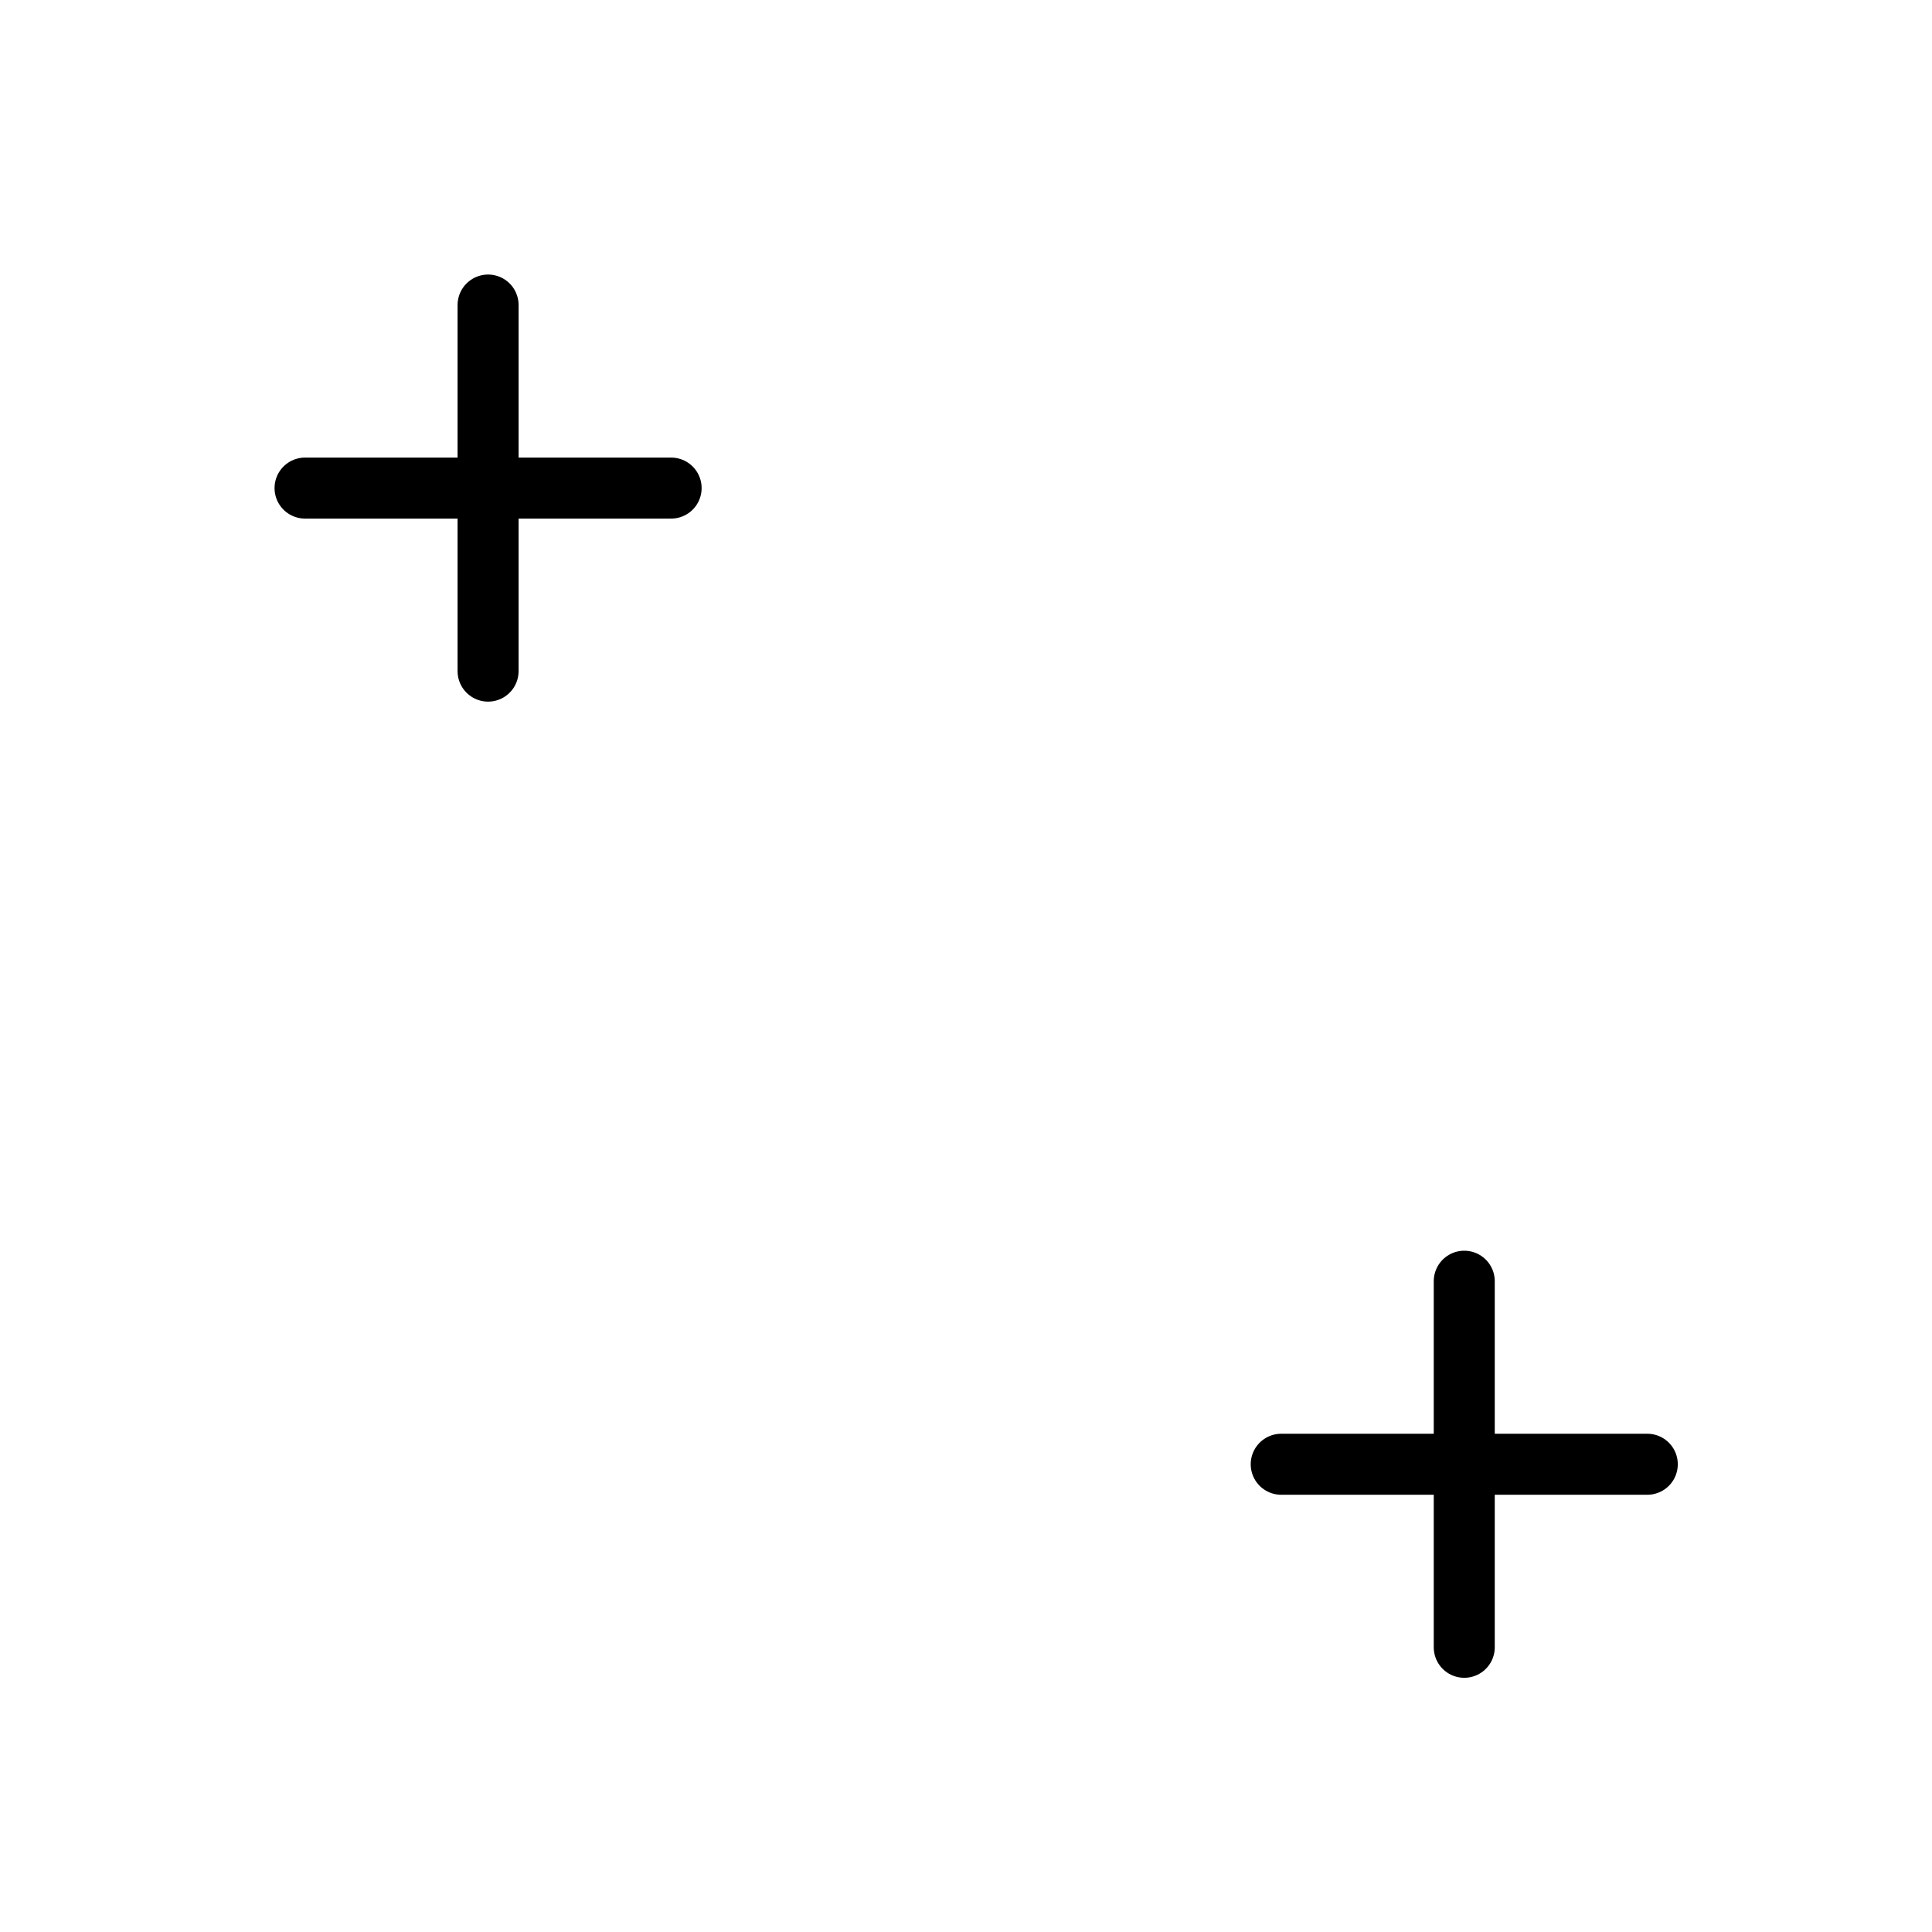
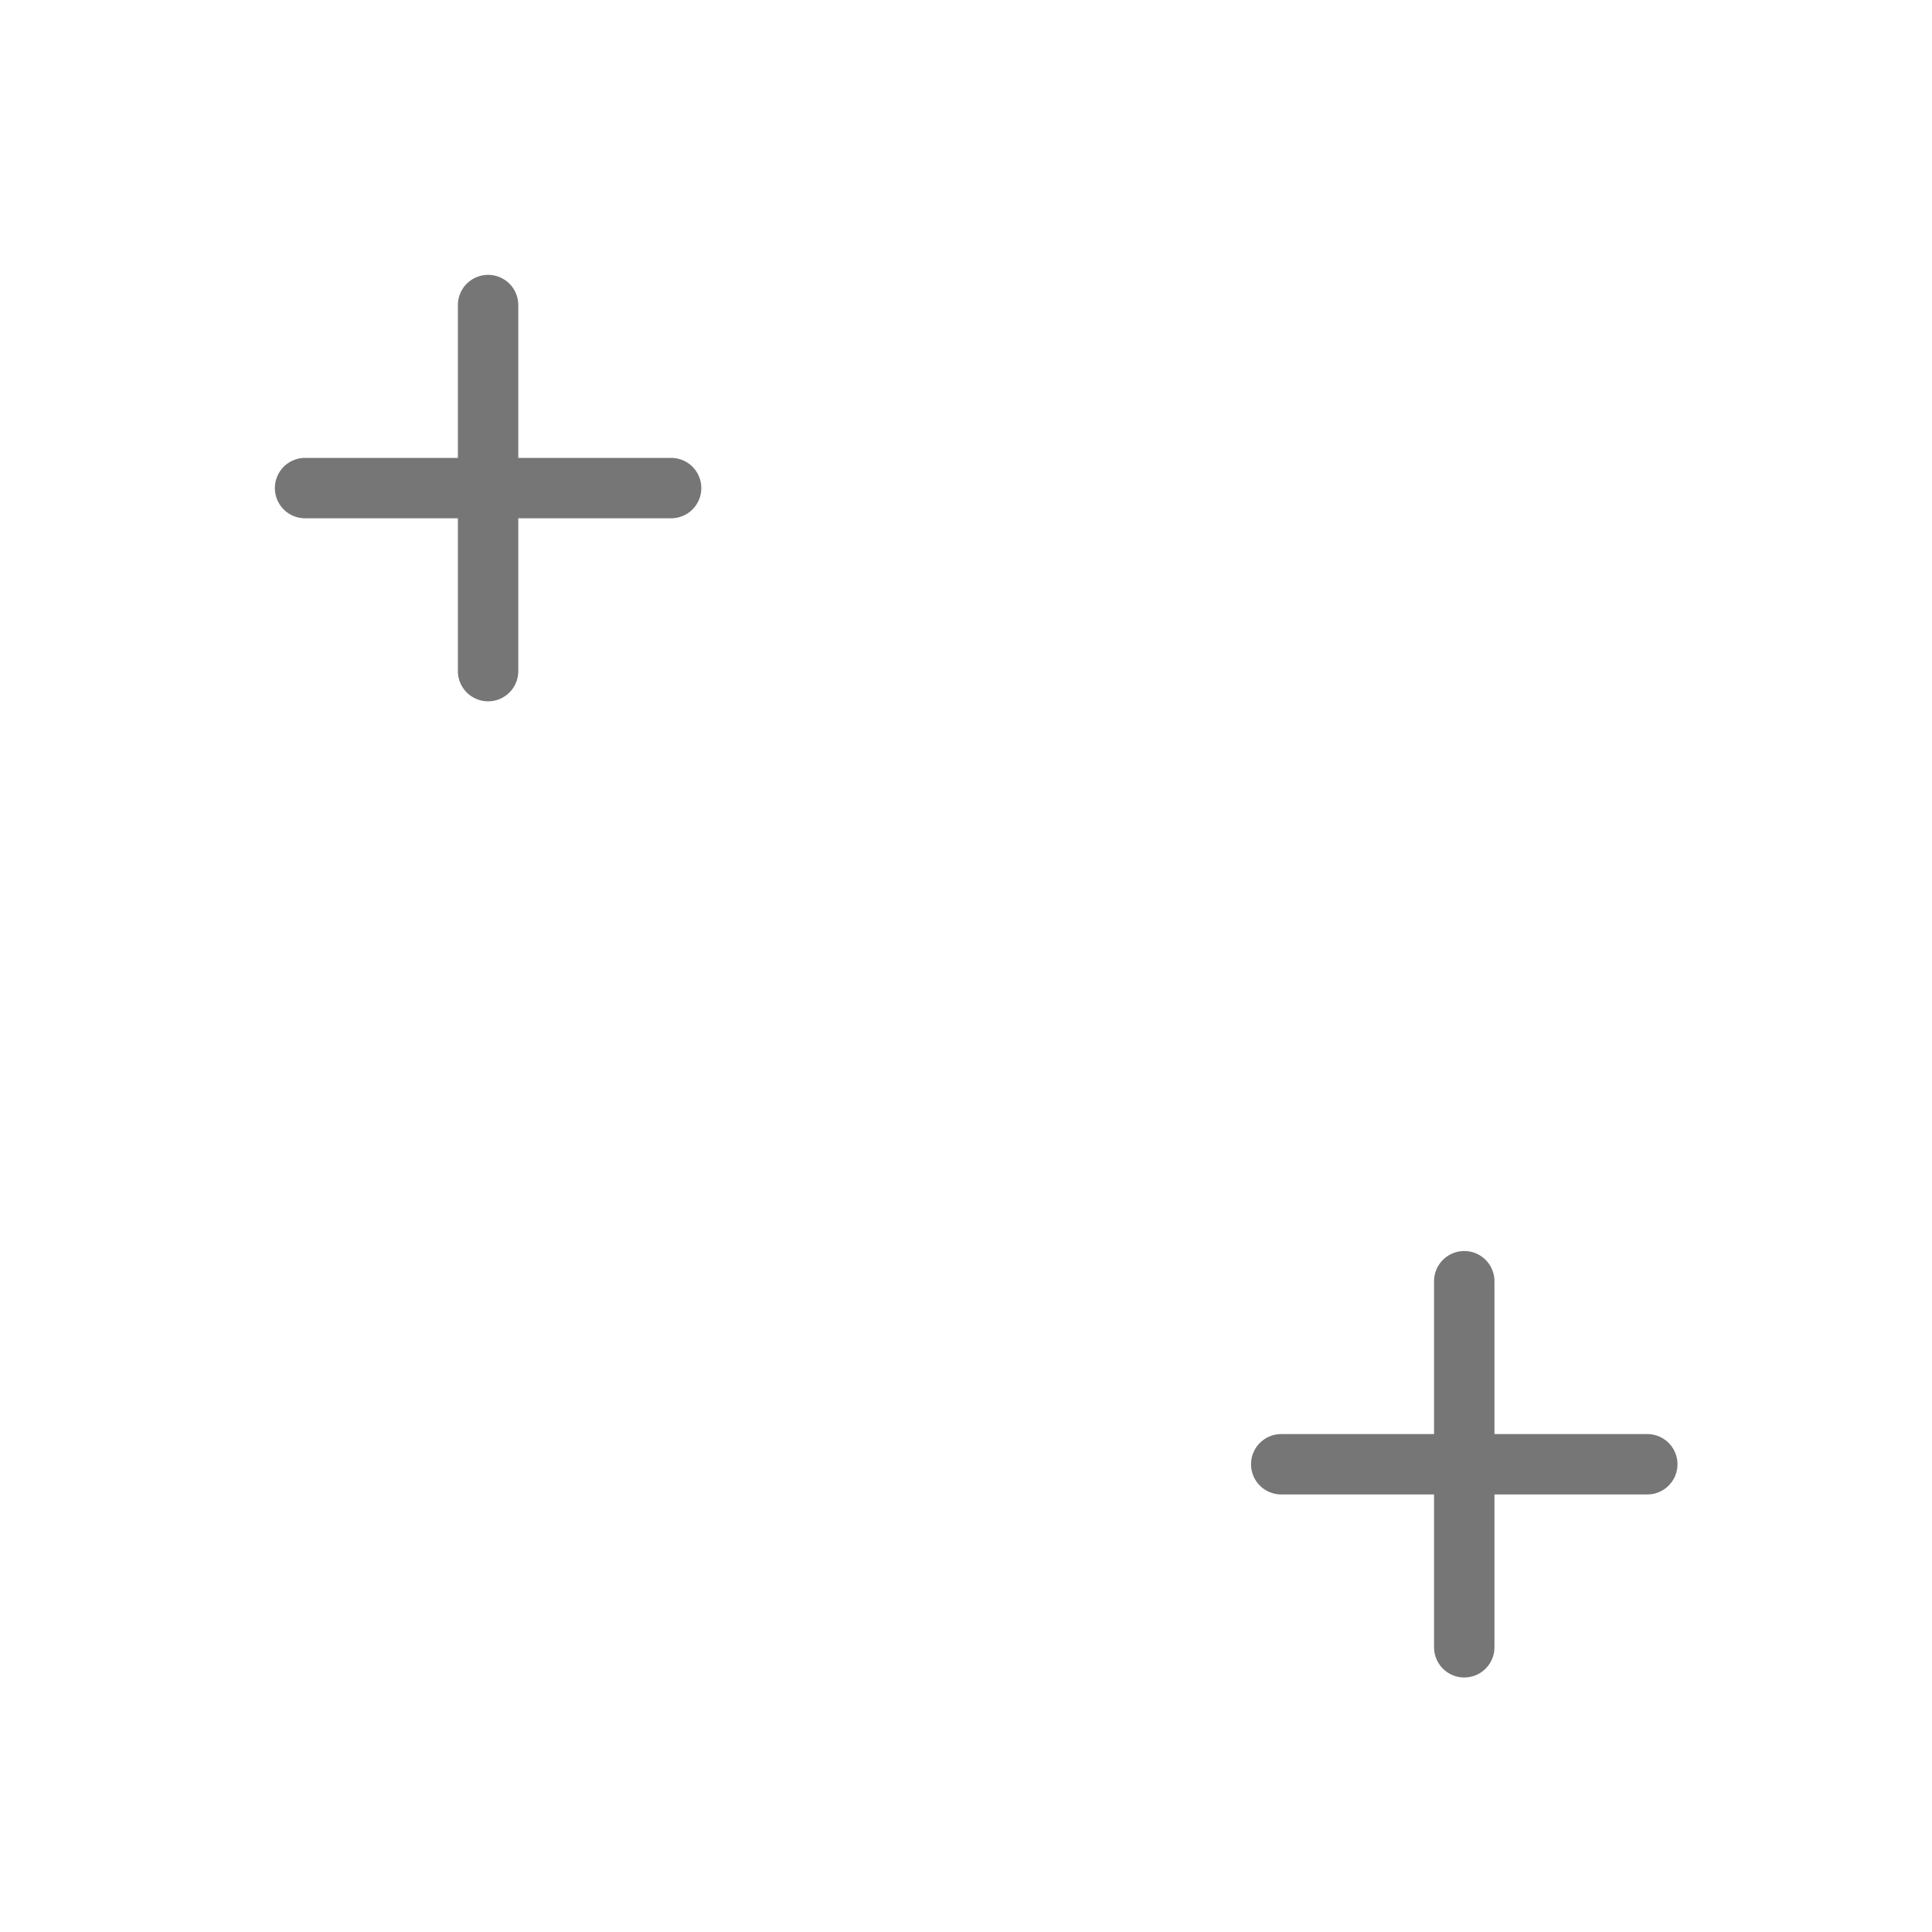
- <svg xmlns="http://www.w3.org/2000/svg" width="76" height="76" preserveAspectRatio="xMidYMid" viewBox="0 0 76 76" style="display:block;animation-play-state:paused">
-   <g transform="scale(0.3)" data-fill="c1" style="animation-play-state:paused">
-     <g data-idx="0" data-dup="" dx="-128" dy="-128" style="transform-origin:64px 64px;animation-timing-function:linear;animation-play-state:paused;animation-name:static-41893a25-f1d5-43e6-8b10-fc0d4c9d711e;animation-iteration-count:infinite;animation-fill-mode:forwards;animation-duration:1s">
-       <g transform="translate(-128,-128)" style="animation-play-state:paused">
-         <g data-fill="c1" style="animation-play-state:paused">
-           <line fill="#cecece" stroke="#cecece" stroke-width="8" stroke-linecap="round" stroke-linejoin="round" stroke-miterlimit="10" x1="192" y1="168" x2="192" y2="216" data-stroke="c1" style="stroke:rgb(0, 0, 0);animation-play-state:paused" />
-           <line fill="#cecece" stroke="#cecece" stroke-width="8" stroke-linecap="round" stroke-linejoin="round" stroke-miterlimit="10" x1="168" y1="192" x2="216" y2="192" data-stroke="c1" style="stroke:rgb(0, 0, 0);animation-play-state:paused" />
-         </g>
-       </g>
-     </g>
-     <g data-idx="0" data-dup="" dx="128" dy="-128" style="transform-origin:320px 64px;animation-timing-function:linear;animation-play-state:paused;animation-name:static-41893a25-f1d5-43e6-8b10-fc0d4c9d711e;animation-iteration-count:infinite;animation-fill-mode:forwards;animation-duration:1s">
-       <g transform="translate(128,-128)" style="animation-play-state:paused">
-         <g data-fill="c1" style="animation-play-state:paused">
-           <line fill="#cecece" stroke="#cecece" stroke-width="8" stroke-linecap="round" stroke-linejoin="round" stroke-miterlimit="10" x1="192" y1="168" x2="192" y2="216" data-stroke="c1" style="stroke:rgb(0, 0, 0);animation-play-state:paused" />
-           <line fill="#cecece" stroke="#cecece" stroke-width="8" stroke-linecap="round" stroke-linejoin="round" stroke-miterlimit="10" x1="168" y1="192" x2="216" y2="192" data-stroke="c1" style="stroke:rgb(0, 0, 0);animation-play-state:paused" />
-         </g>
-       </g>
-     </g>
-     <g data-idx="1" data-dup="" dx="-128" dy="-128" style="transform-origin:-64px -64px;animation-timing-function:linear;animation-play-state:paused;animation-name:static-41893a25-f1d5-43e6-8b10-fc0d4c9d711e;animation-iteration-count:infinite;animation-fill-mode:forwards;animation-duration:1s">
-       <g transform="translate(-128,-128)" style="animation-play-state:paused">
-         <g data-fill="c1" style="animation-play-state:paused">
-           <line fill="#cecece" stroke="#cecece" stroke-width="8" stroke-linecap="round" stroke-linejoin="round" stroke-miterlimit="10" x1="64" y1="40" x2="64" y2="88" data-stroke="c1" style="stroke:rgb(0, 0, 0);animation-play-state:paused" />
-           <line fill="#cecece" stroke="#cecece" stroke-width="8" stroke-linecap="round" stroke-linejoin="round" stroke-miterlimit="10" x1="40" y1="64" x2="88" y2="64" data-stroke="c1" style="stroke:rgb(0, 0, 0);animation-play-state:paused" />
-         </g>
-       </g>
-     </g>
-     <g data-idx="1" data-dup="" dx="128" dy="-128" style="transform-origin:192px -64px;animation-timing-function:linear;animation-play-state:paused;animation-name:static-41893a25-f1d5-43e6-8b10-fc0d4c9d711e;animation-iteration-count:infinite;animation-fill-mode:forwards;animation-duration:1s">
-       <g transform="translate(128,-128)" style="animation-play-state:paused">
-         <g data-fill="c1" style="animation-play-state:paused">
-           <line fill="#cecece" stroke="#cecece" stroke-width="8" stroke-linecap="round" stroke-linejoin="round" stroke-miterlimit="10" x1="64" y1="40" x2="64" y2="88" data-stroke="c1" style="stroke:rgb(0, 0, 0);animation-play-state:paused" />
-           <line fill="#cecece" stroke="#cecece" stroke-width="8" stroke-linecap="round" stroke-linejoin="round" stroke-miterlimit="10" x1="40" y1="64" x2="88" y2="64" data-stroke="c1" style="stroke:rgb(0, 0, 0);animation-play-state:paused" />
-         </g>
-       </g>
-     </g>
-     <g data-idx="0" data-dup="" dx="-128" dy="128" style="transform-origin:64px 320px;animation-timing-function:linear;animation-play-state:paused;animation-name:static-41893a25-f1d5-43e6-8b10-fc0d4c9d711e;animation-iteration-count:infinite;animation-fill-mode:forwards;animation-duration:1s">
-       <g transform="translate(-128,128)" style="animation-play-state:paused">
-         <g data-fill="c1" style="animation-play-state:paused">
-           <line fill="#cecece" stroke="#cecece" stroke-width="8" stroke-linecap="round" stroke-linejoin="round" stroke-miterlimit="10" x1="192" y1="168" x2="192" y2="216" data-stroke="c1" style="stroke:rgb(0, 0, 0);animation-play-state:paused" />
-           <line fill="no#cececene" stroke="#cecece" stroke-width="8" stroke-linecap="round" stroke-linejoin="round" stroke-miterlimit="10" x1="168" y1="192" x2="216" y2="192" data-stroke="c1" style="stroke:rgb(0, 0, 0);animation-play-state:paused" />
-         </g>
-       </g>
-     </g>
-     <g data-idx="0" data-dup="" dx="128" dy="128" style="transform-origin:320px 320px;animation-timing-function:linear;animation-play-state:paused;animation-name:static-41893a25-f1d5-43e6-8b10-fc0d4c9d711e;animation-iteration-count:infinite;animation-fill-mode:forwards;animation-duration:1s">
-       <g transform="translate(128,128)" style="animation-play-state:paused">
-         <g data-fill="c1" style="animation-play-state:paused">
-           <line fill="#cecece" stroke="#cecece" stroke-width="8" stroke-linecap="round" stroke-linejoin="round" stroke-miterlimit="10" x1="192" y1="168" x2="192" y2="216" data-stroke="c1" style="stroke:rgb(0, 0, 0);animation-play-state:paused" />
-           <line fill="#cecece" stroke="#cecece" stroke-width="8" stroke-linecap="round" stroke-linejoin="round" stroke-miterlimit="10" x1="168" y1="192" x2="216" y2="192" data-stroke="c1" style="stroke:rgb(0, 0, 0);animation-play-state:paused" />
-         </g>
-       </g>
-     </g>
-     <g data-idx="1" data-dup="" dx="-128" dy="128" style="transform-origin:-64px 192px;animation-timing-function:linear;animation-play-state:paused;animation-name:static-41893a25-f1d5-43e6-8b10-fc0d4c9d711e;animation-iteration-count:infinite;animation-fill-mode:forwards;animation-duration:1s">
-       <g transform="translate(-128,128)" style="animation-play-state:paused">
-         <g data-fill="c1" style="animation-play-state:paused">
-           <line fill="#cecece" stroke="#cecece" stroke-width="8" stroke-linecap="round" stroke-linejoin="round" stroke-miterlimit="10" x1="64" y1="40" x2="64" y2="88" data-stroke="c1" style="stroke:rgb(0, 0, 0);animation-play-state:paused" />
-           <line fill="#cecece" stroke="#cecece" stroke-width="8" stroke-linecap="round" stroke-linejoin="round" stroke-miterlimit="10" x1="40" y1="64" x2="88" y2="64" data-stroke="c1" style="stroke:rgb(0, 0, 0);animation-play-state:paused" />
-         </g>
-       </g>
-     </g>
-     <g data-idx="1" data-dup="" dx="128" dy="128" style="transform-origin:192px 192px;animation-timing-function:linear;animation-play-state:paused;animation-name:static-41893a25-f1d5-43e6-8b10-fc0d4c9d711e;animation-iteration-count:infinite;animation-fill-mode:forwards;animation-duration:1s">
-       <g transform="translate(128,128)" style="animation-play-state:paused">
-         <g data-fill="c1" style="animation-play-state:paused">
-           <line fill="#cecece" stroke="#cecece" stroke-width="8" stroke-linecap="round" stroke-linejoin="round" stroke-miterlimit="10" x1="64" y1="40" x2="64" y2="88" data-stroke="c1" style="stroke:rgb(0, 0, 0);animation-play-state:paused" />
-           <line fill="#cecece" stroke="#cecece" stroke-width="8" stroke-linecap="round" stroke-linejoin="round" stroke-miterlimit="10" x1="40" y1="64" x2="88" y2="64" data-stroke="c1" style="stroke:rgb(0, 0, 0);animation-play-state:paused" />
-         </g>
-       </g>
-     </g>
-   </g>
+ <svg xmlns="http://www.w3.org/2000/svg" width="76" height="76" preserveAspectRatio="xMidYMid" viewBox="0 0 76 76" style="display:block" version="1.1" id="svg172">
+   <defs id="defs176" />
+   <path style="display:block;fill:#09fa00;fill-opacity:1;stroke:#767676;stroke-width:2.376;stroke-linecap:round;stroke-linejoin:round;stroke-dasharray:none;stroke-opacity:1" d="m 19.2,12 v 14.4 L 19.2,19.2 h -7.2 7.2 7.2 -7.2" id="path1211-9" />
+   <path style="display:block;fill:#09fa00;fill-opacity:1;stroke:#767676;stroke-width:2.376;stroke-linecap:round;stroke-linejoin:round;stroke-dasharray:none;stroke-opacity:1" d="m 57.6,50.4 v 14.4 L 57.6,57.6 h -7.2 7.2 7.2 -7.2" id="path1211-9-7" />
</svg>
